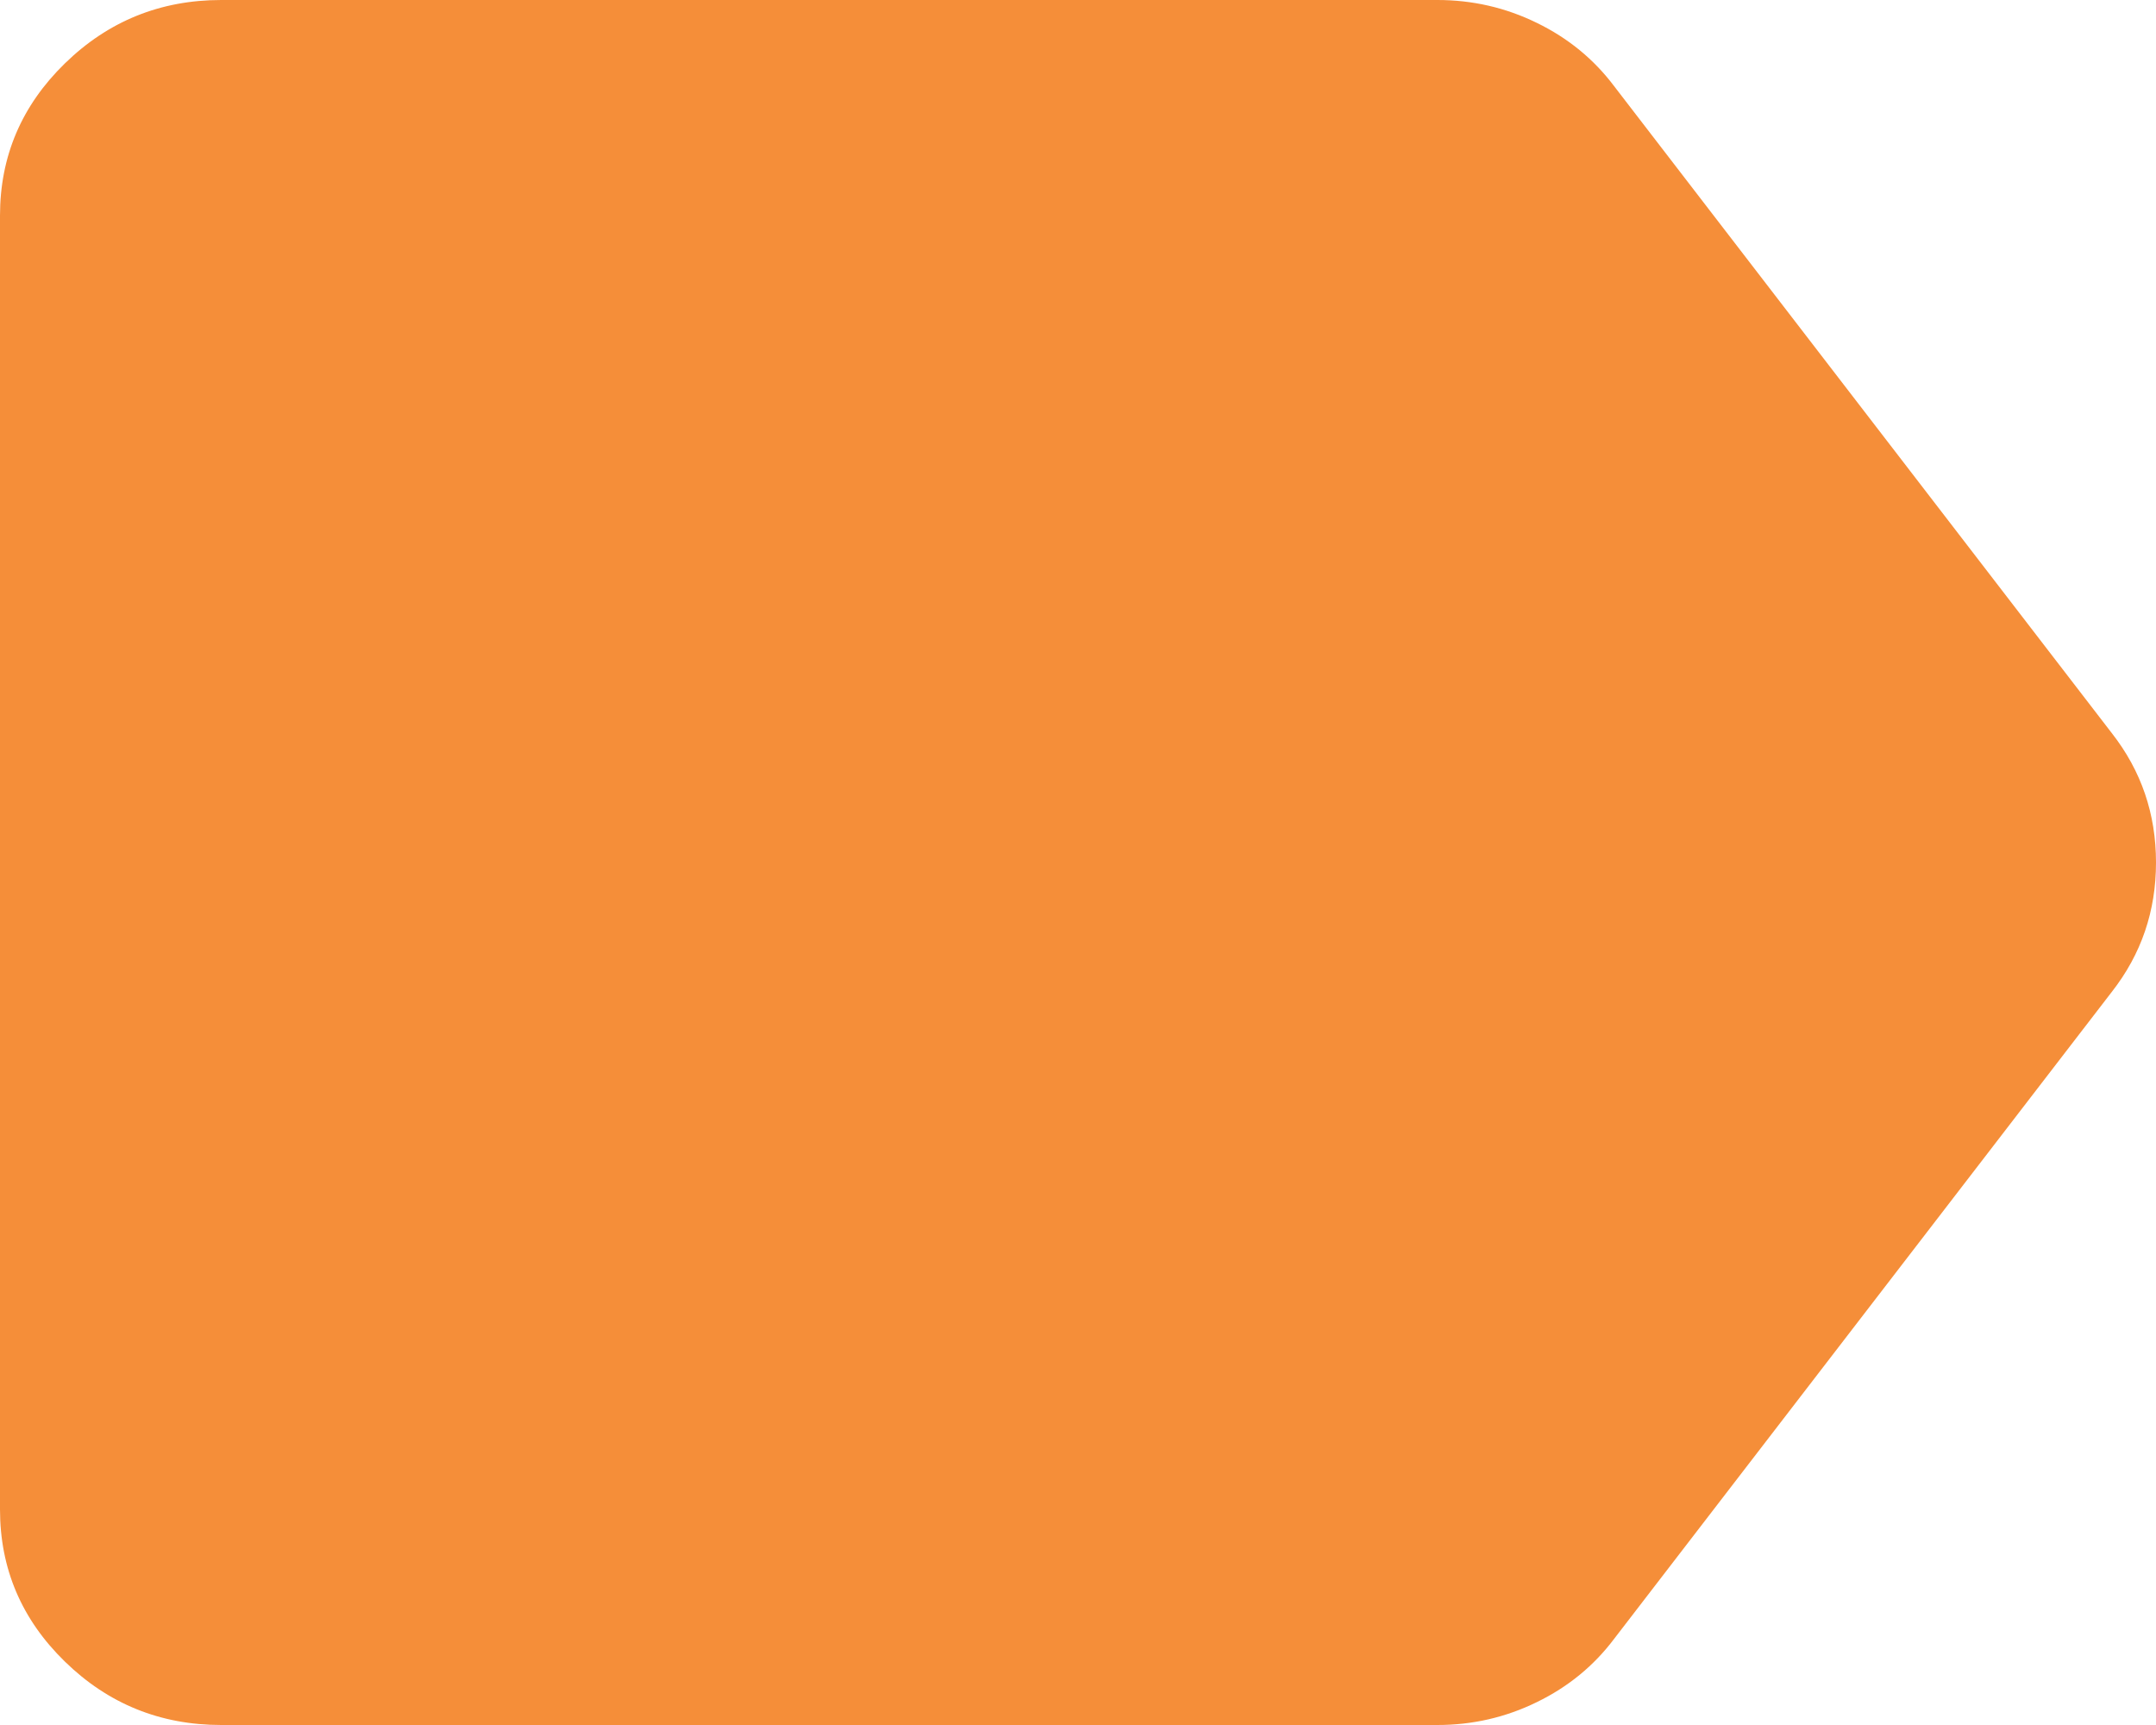
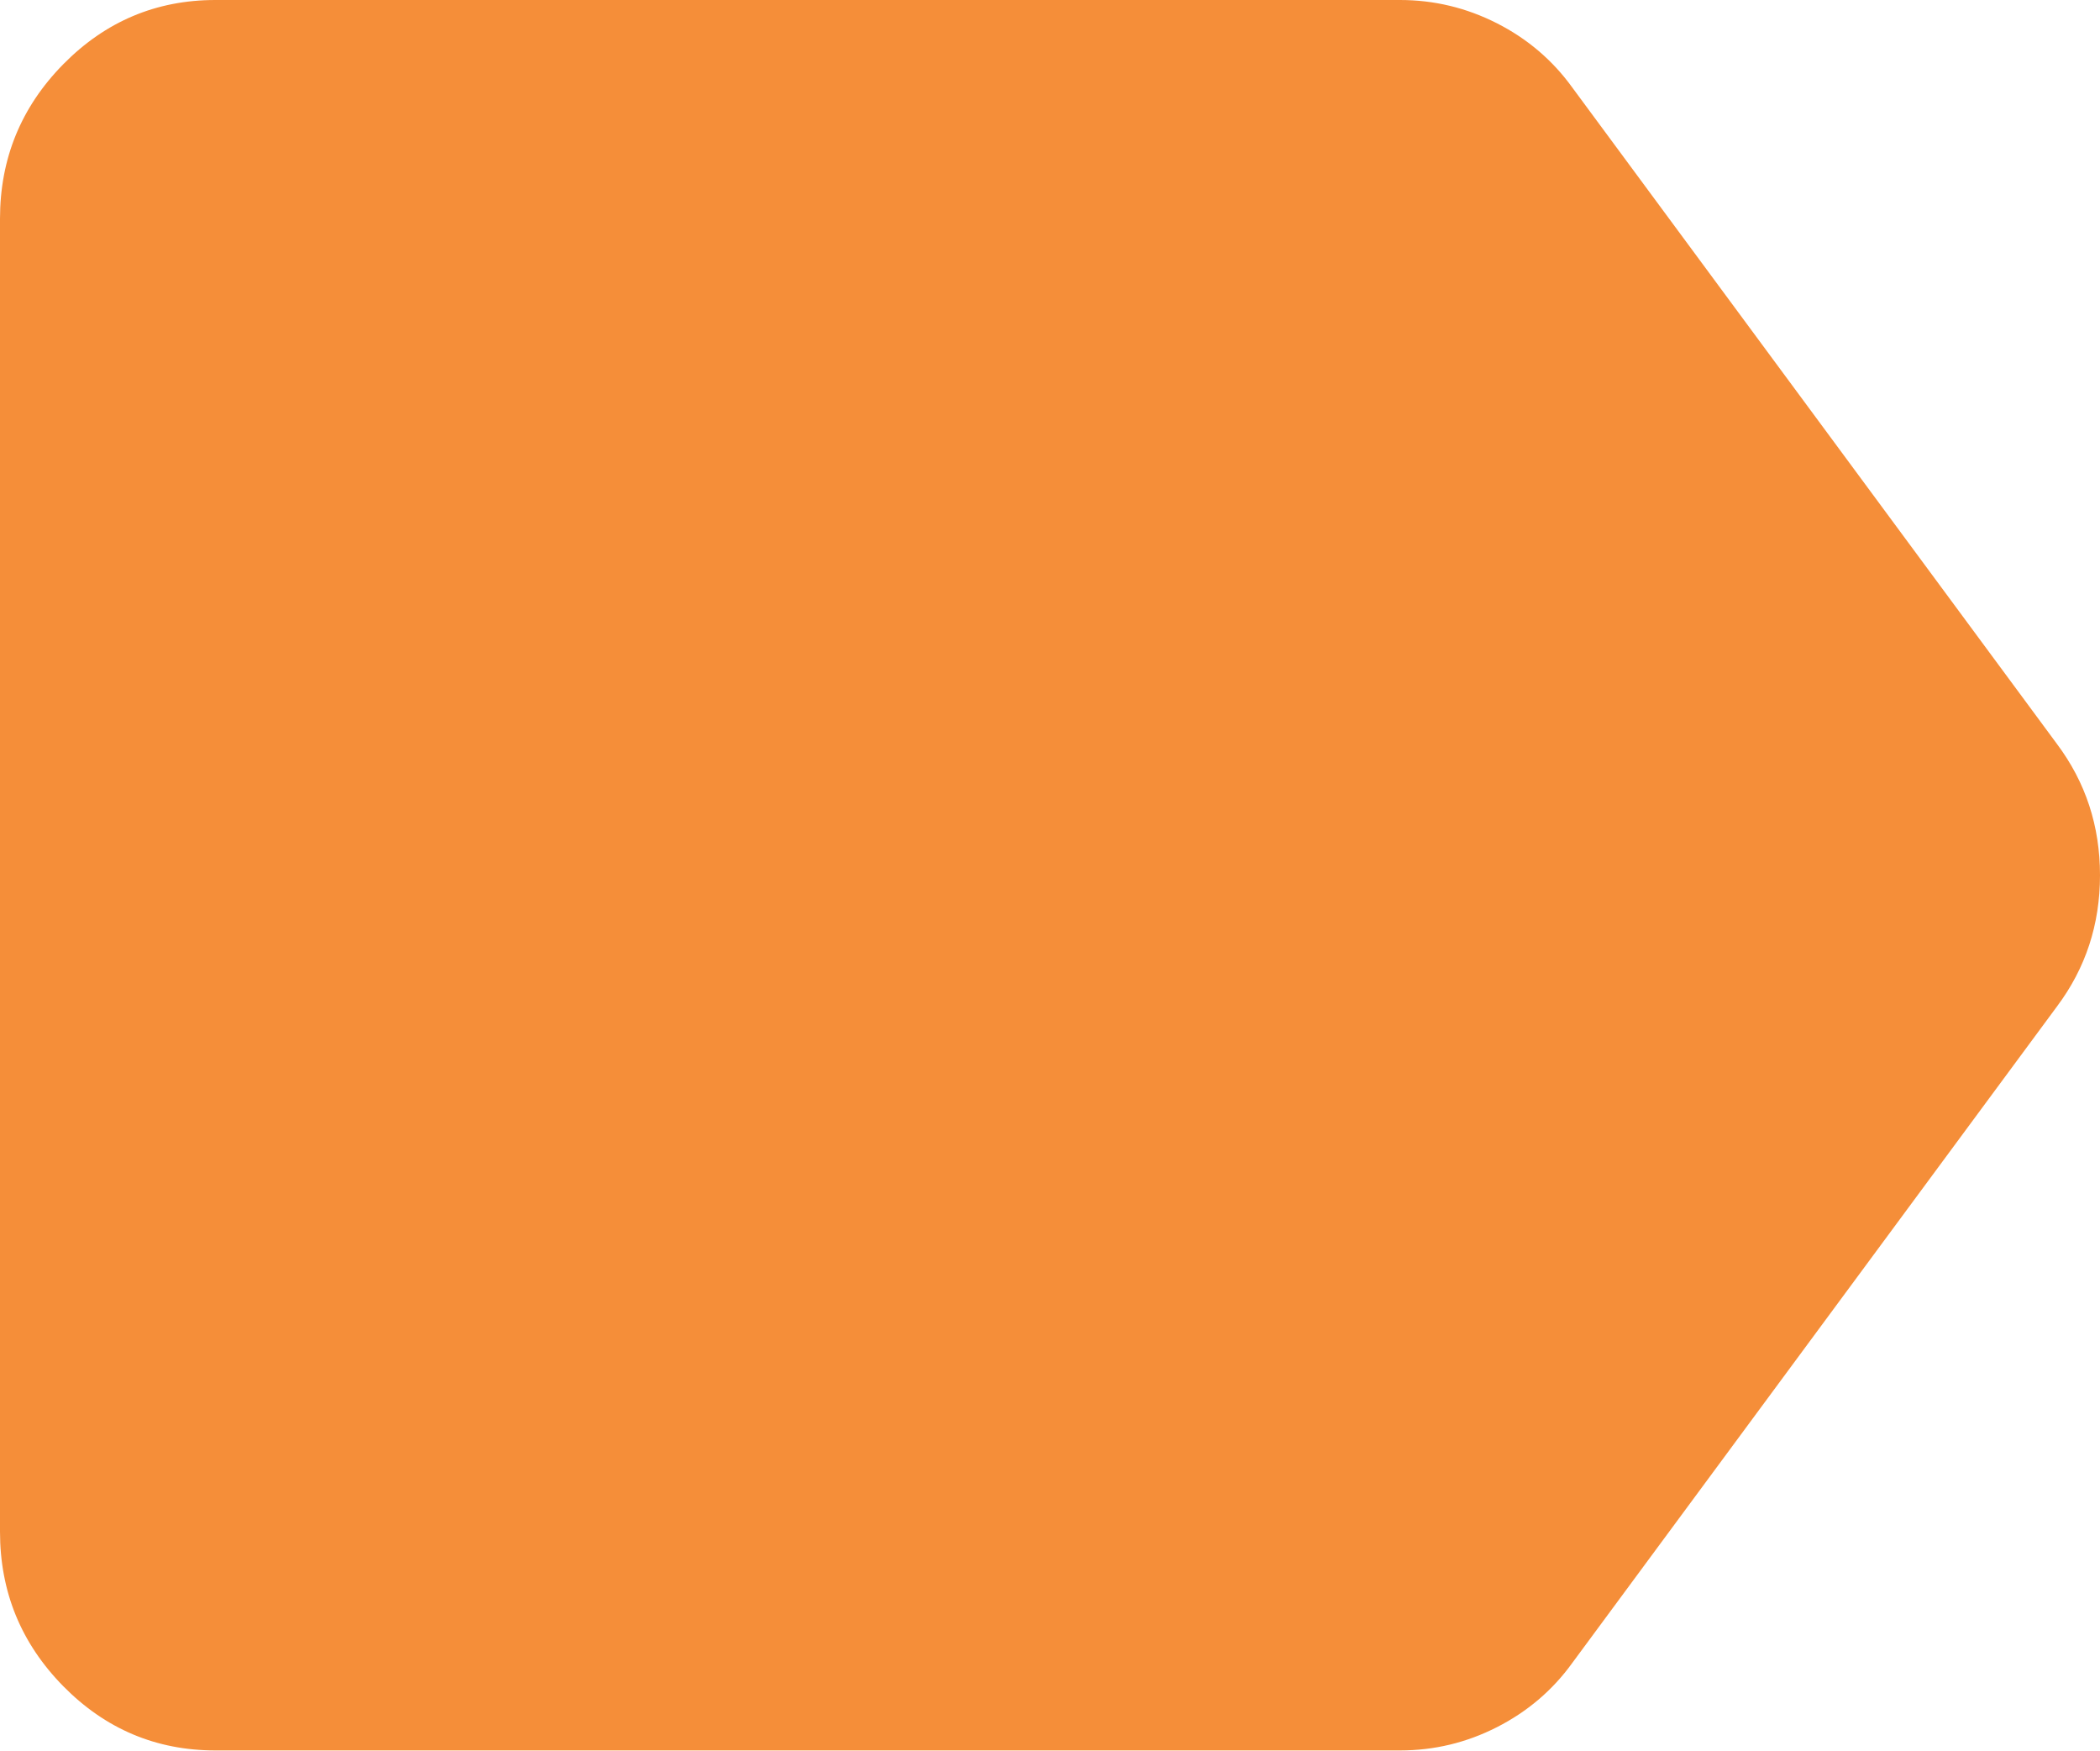
- <svg xmlns="http://www.w3.org/2000/svg" width="10" height="8" viewBox="0 0 10 8" fill="none">
-   <path d="M1.026 8C0.744 8 0.502 7.902 0.301 7.706C0.1 7.51 0 7.275 0 7V1C0 0.725 0.1 0.49 0.301 0.294C0.502 0.098 0.744 0 1.026 0H6.667C6.829 0 6.983 0.035 7.128 0.106C7.274 0.177 7.393 0.275 7.487 0.4L9.795 3.4C9.932 3.575 10 3.775 10 4C10 4.225 9.932 4.425 9.795 4.6L7.487 7.6C7.393 7.725 7.274 7.823 7.128 7.894C6.983 7.965 6.829 8 6.667 8H1.026Z" fill="#F58E39" />
+ <svg xmlns="http://www.w3.org/2000/svg" width="24" height="20" viewBox="0 0 24 20" fill="none">
+   <path d="M2.462 20C1.785 20 1.205 19.755 0.723 19.266C0.241 18.776 0 18.188 0 17.5V2.5C0 1.812 0.241 1.224 0.723 0.734C1.205 0.245 1.785 0 2.462 0H16C16.39 0 16.759 0.089 17.108 0.266C17.456 0.443 17.744 0.688 17.969 1L23.508 8.5C23.836 8.938 24 9.438 24 10C24 10.562 23.836 11.062 23.508 11.5L17.969 19C17.744 19.312 17.456 19.557 17.108 19.734C16.759 19.912 16.39 20 16 20H2.462Z" fill="#F58E39" />
</svg>
